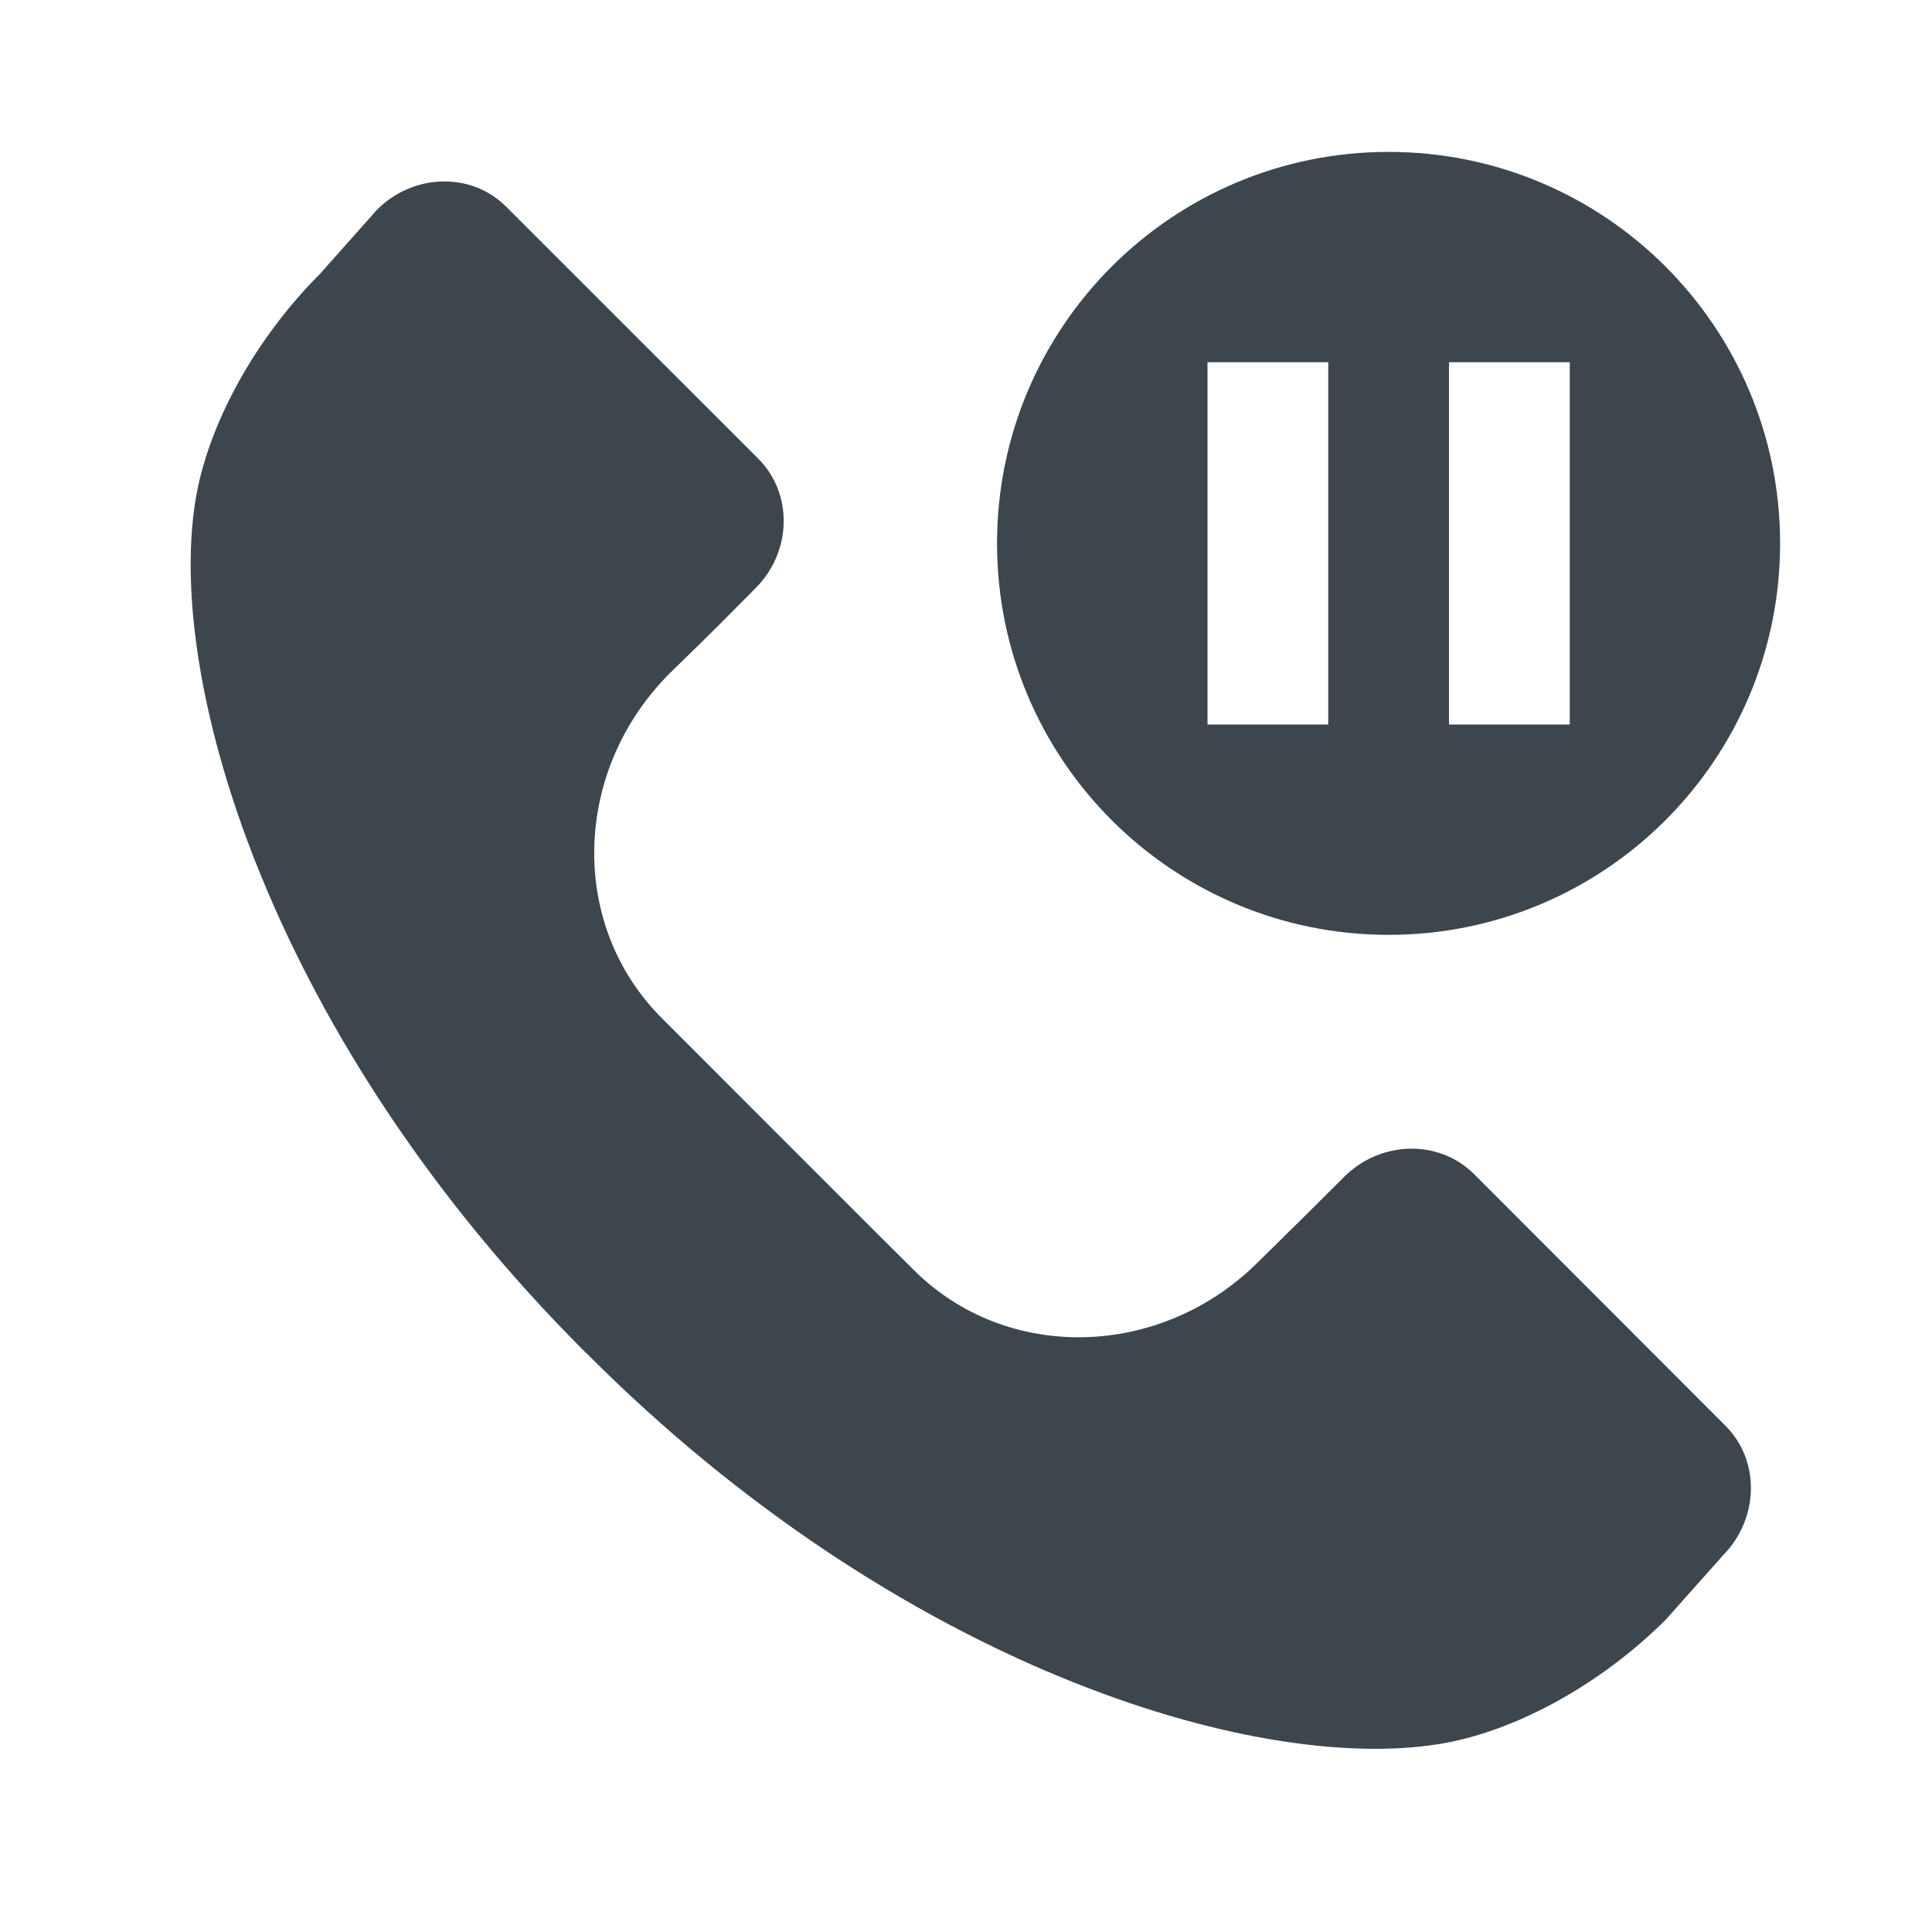
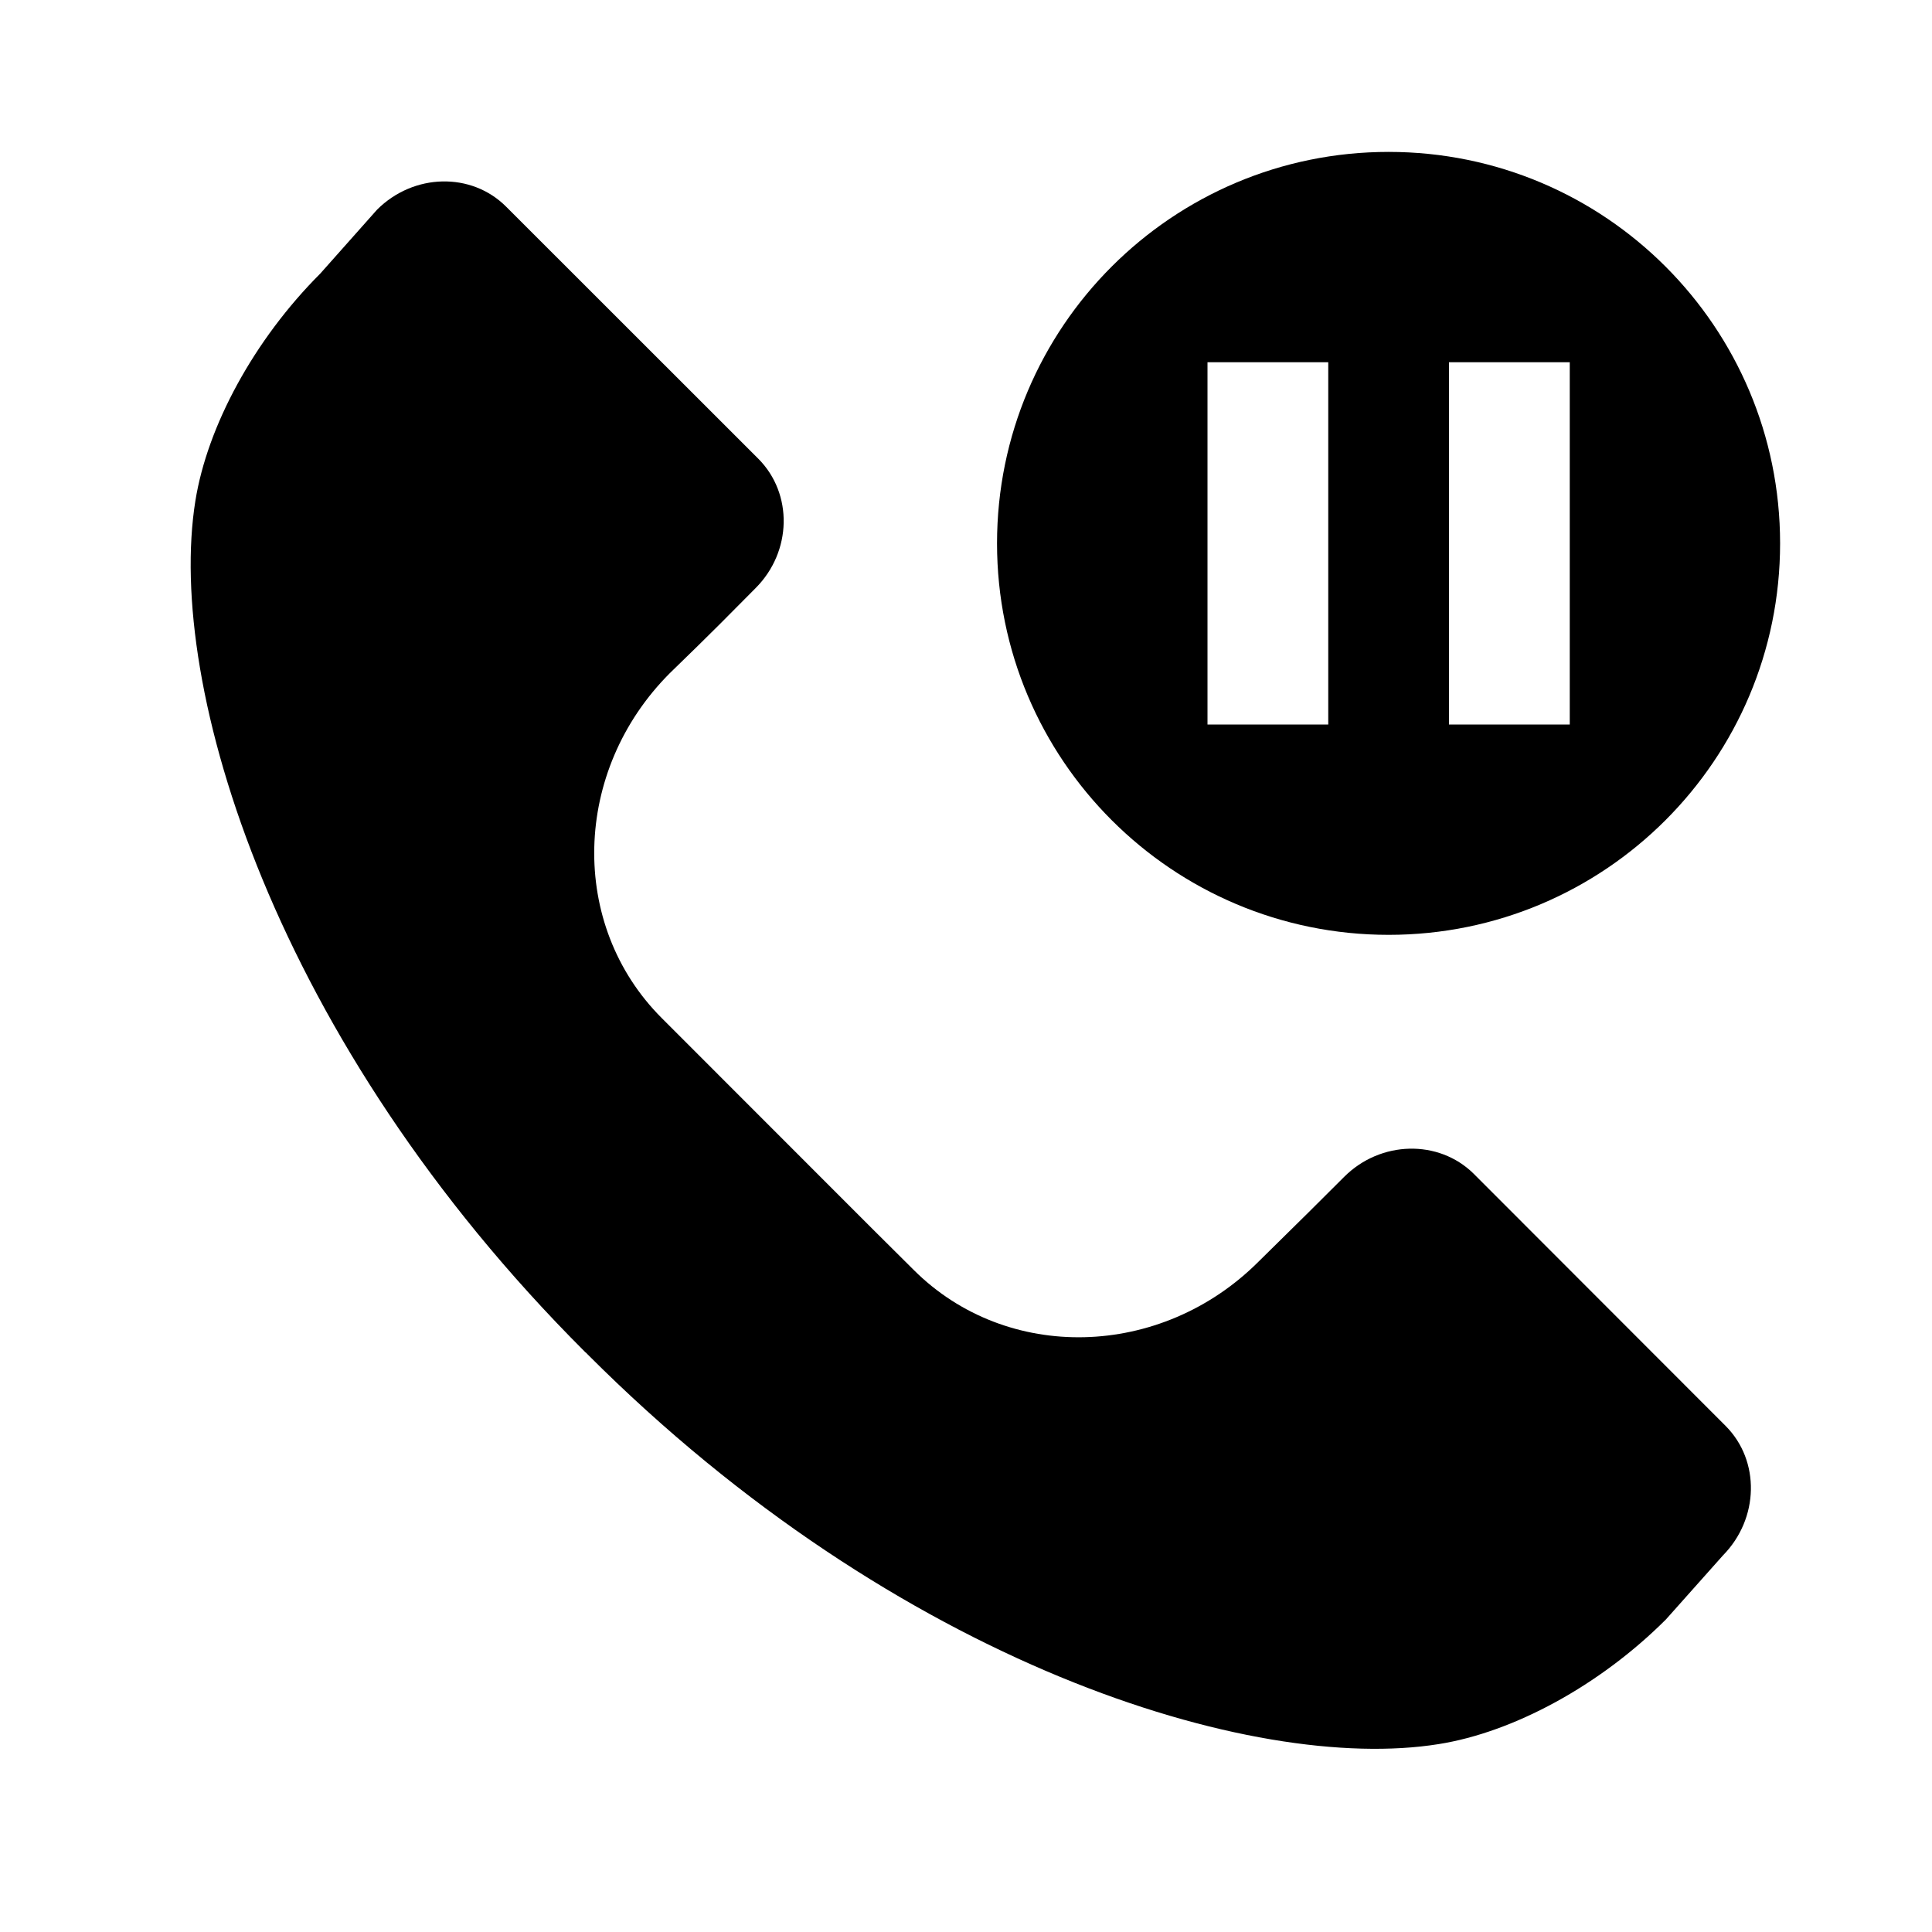
<svg xmlns="http://www.w3.org/2000/svg" version="1.1" id="artwork" x="0px" y="0px" width="16px" height="16px" viewBox="0 0 16 16" enable-background="new 0 0 16 16" xml:space="preserve">
  <g>
-     <path fill="#3D464D" d="M14.291,11.809l-2.088-2.09c-0.29-0.285-0.77-0.273-1.07,0.026l-0.295,0.294l-0.417,0.411   c-0.808,0.806-2.084,0.836-2.854,0.067L7.218,10.17L5.479,8.43C4.709,7.659,4.74,6.383,5.547,5.575l0.235-0.229l0.181-0.179   L6.258,4.87C6.559,4.568,6.568,4.089,6.281,3.8l-2.09-2.089C3.904,1.424,3.426,1.434,3.123,1.736L2.652,2.266   C2.104,2.814,1.717,3.529,1.618,4.148c-0.246,1.535,0.655,4.478,3.224,7.045c0.004,0.005,0.01,0.009,0.014,0.012   c0.004,0.004,0.008,0.01,0.013,0.014c2.567,2.569,5.511,3.471,7.045,3.225c0.619-0.098,1.335-0.485,1.883-1.033l0.472-0.53   C14.568,12.577,14.579,12.098,14.291,11.809z" />
+     <path d="M14.291,11.809l-2.088-2.09c-0.29-0.285-0.77-0.273-1.07,0.026l-0.295,0.294l-0.417,0.411   c-0.808,0.806-2.084,0.836-2.854,0.067L7.218,10.17L5.479,8.43C4.709,7.659,4.74,6.383,5.547,5.575l0.235-0.229l0.181-0.179   L6.258,4.87C6.559,4.568,6.568,4.089,6.281,3.8l-2.09-2.089C3.904,1.424,3.426,1.434,3.123,1.736L2.652,2.266   C2.104,2.814,1.717,3.529,1.618,4.148c-0.246,1.535,0.655,4.478,3.224,7.045c0.004,0.005,0.01,0.009,0.014,0.012   c0.004,0.004,0.008,0.01,0.013,0.014c2.567,2.569,5.511,3.471,7.045,3.225c0.619-0.098,1.335-0.485,1.883-1.033l0.472-0.53   C14.568,12.577,14.579,12.098,14.291,11.809z" />
  </g>
  <g>
-     <path fill="#3D464D" d="M11.5,1.258c-1.791,0-3.243,1.451-3.243,3.242S9.709,7.742,11.5,7.742s3.242-1.451,3.242-3.242   S13.292,1.258,11.5,1.258z M11,6h-1V3h1V6z M13,6h-1V3h1V6z" />
+     <path d="M11.5,1.258c-1.791,0-3.243,1.451-3.243,3.242S9.709,7.742,11.5,7.742s3.242-1.451,3.242-3.242   S13.292,1.258,11.5,1.258z M11,6h-1V3h1V6z M13,6h-1V3h1V6z" />
  </g>
</svg>
